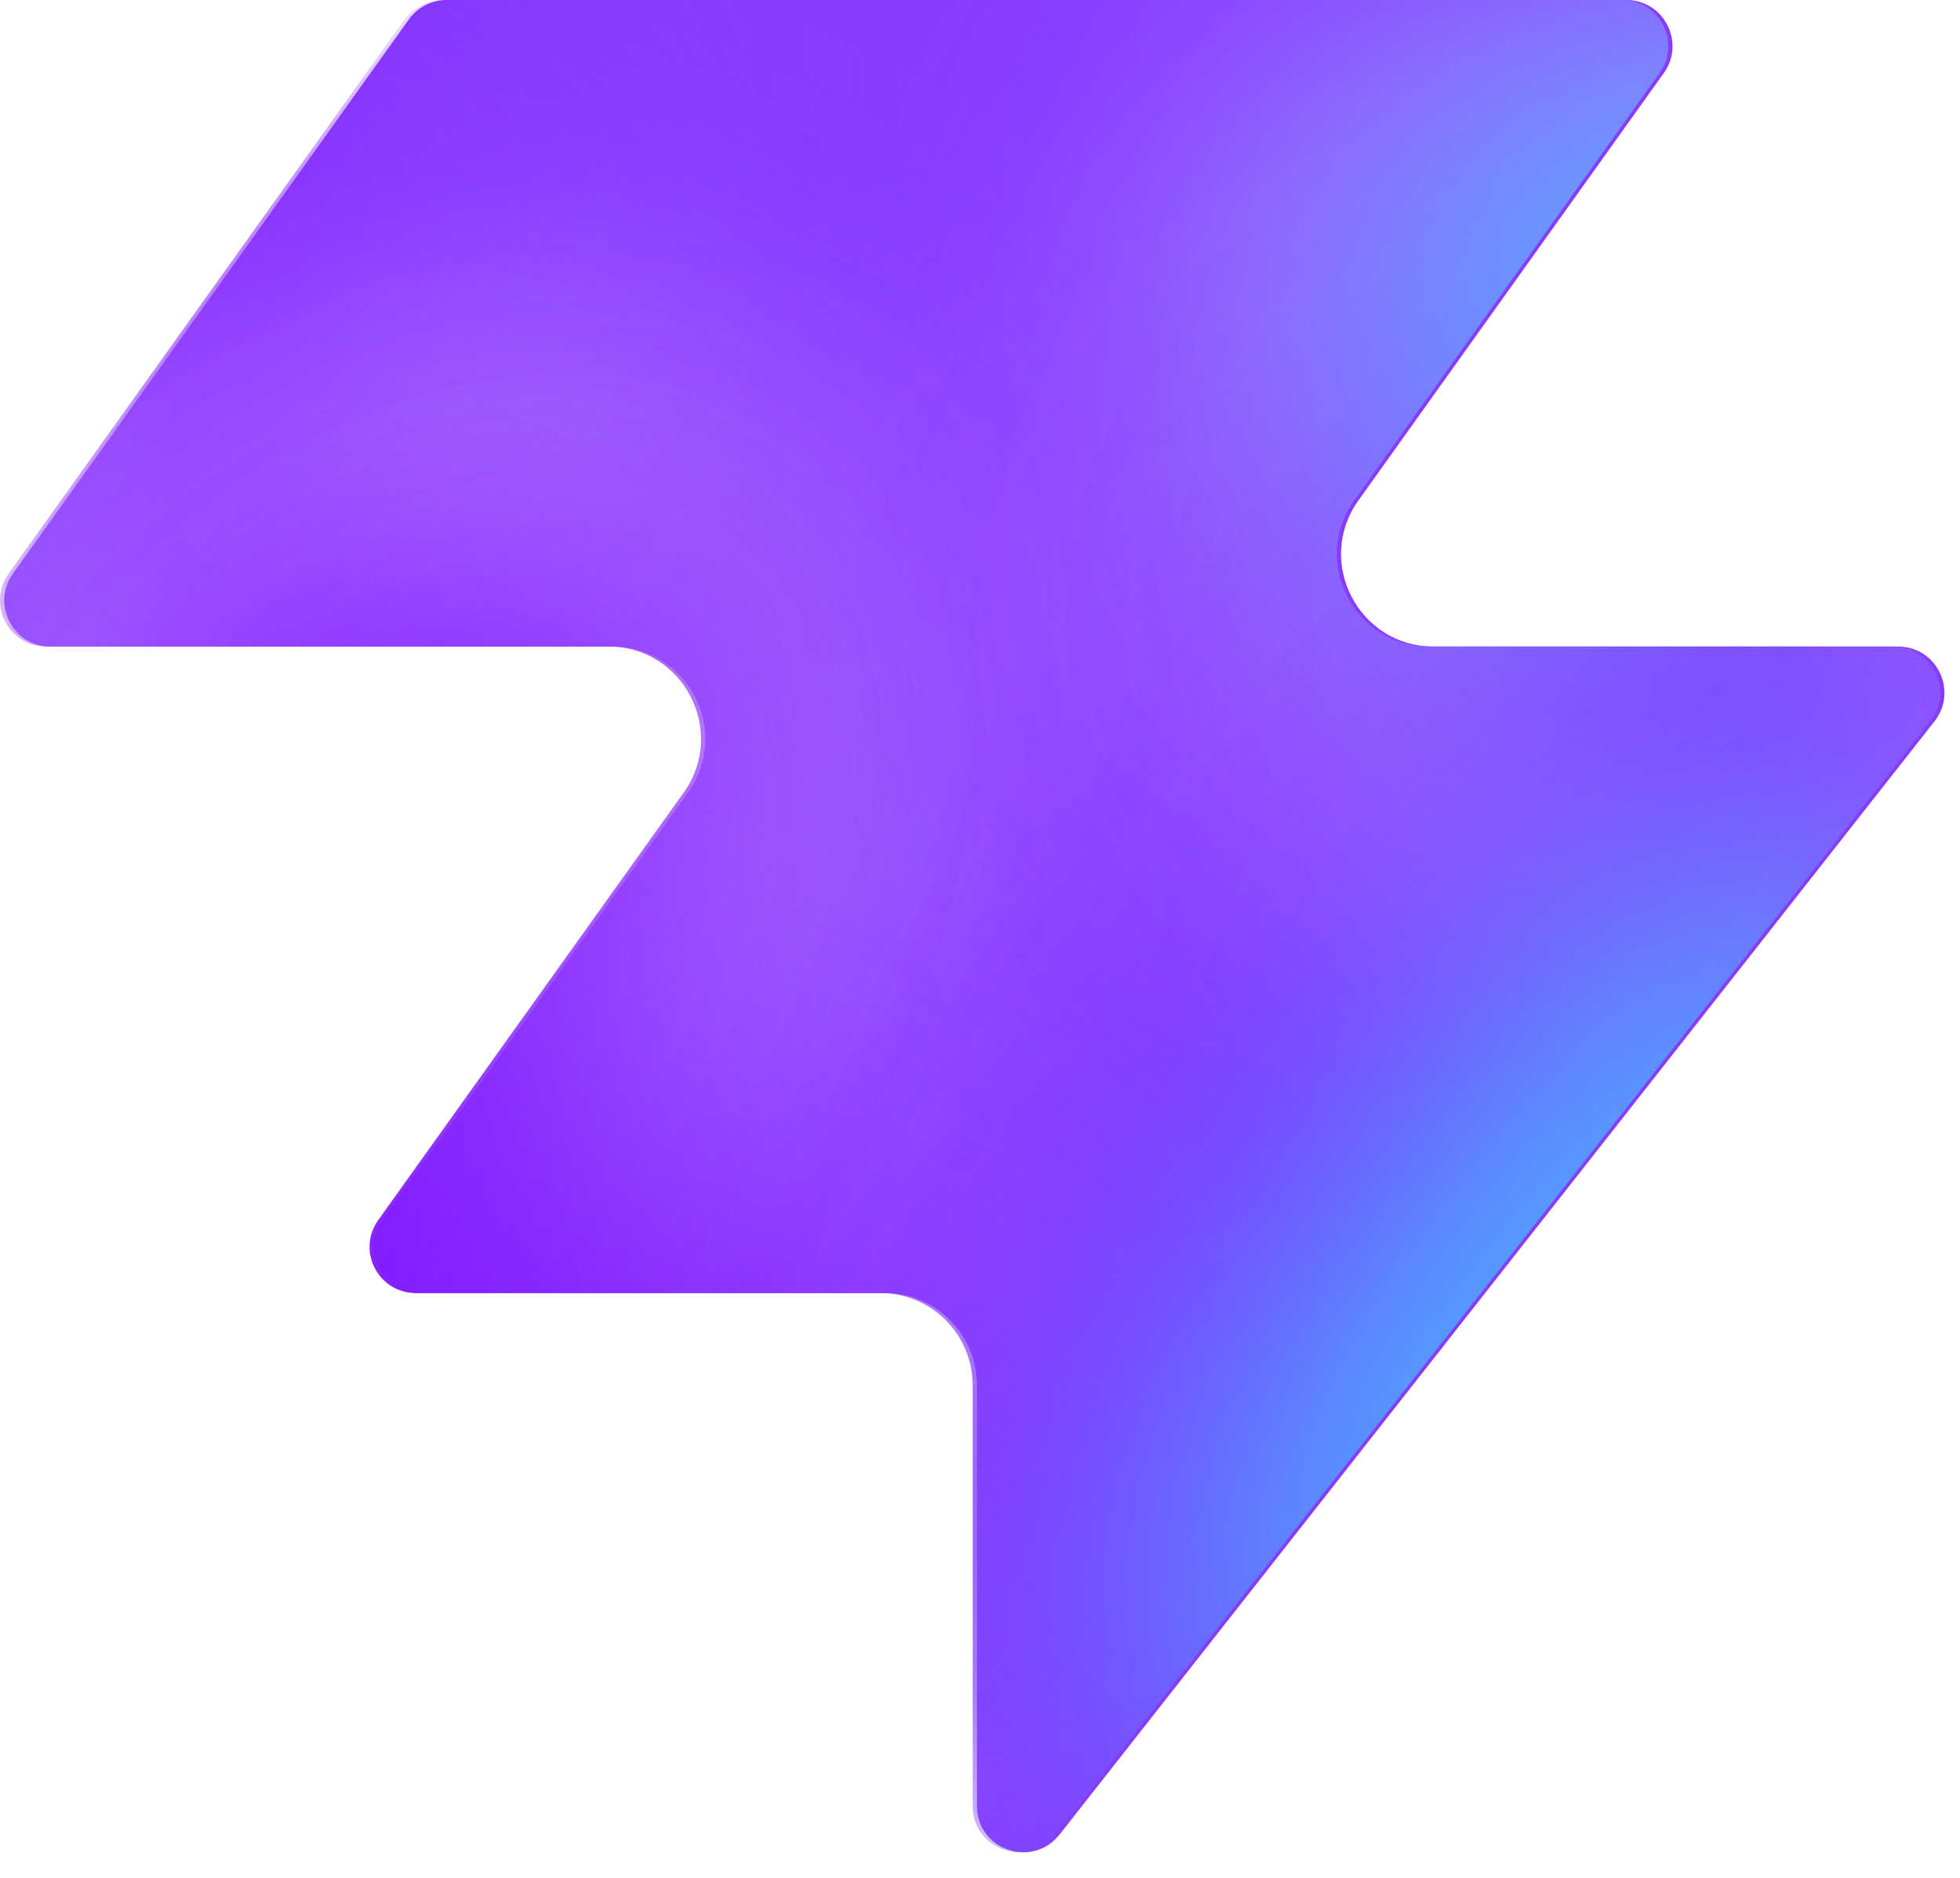
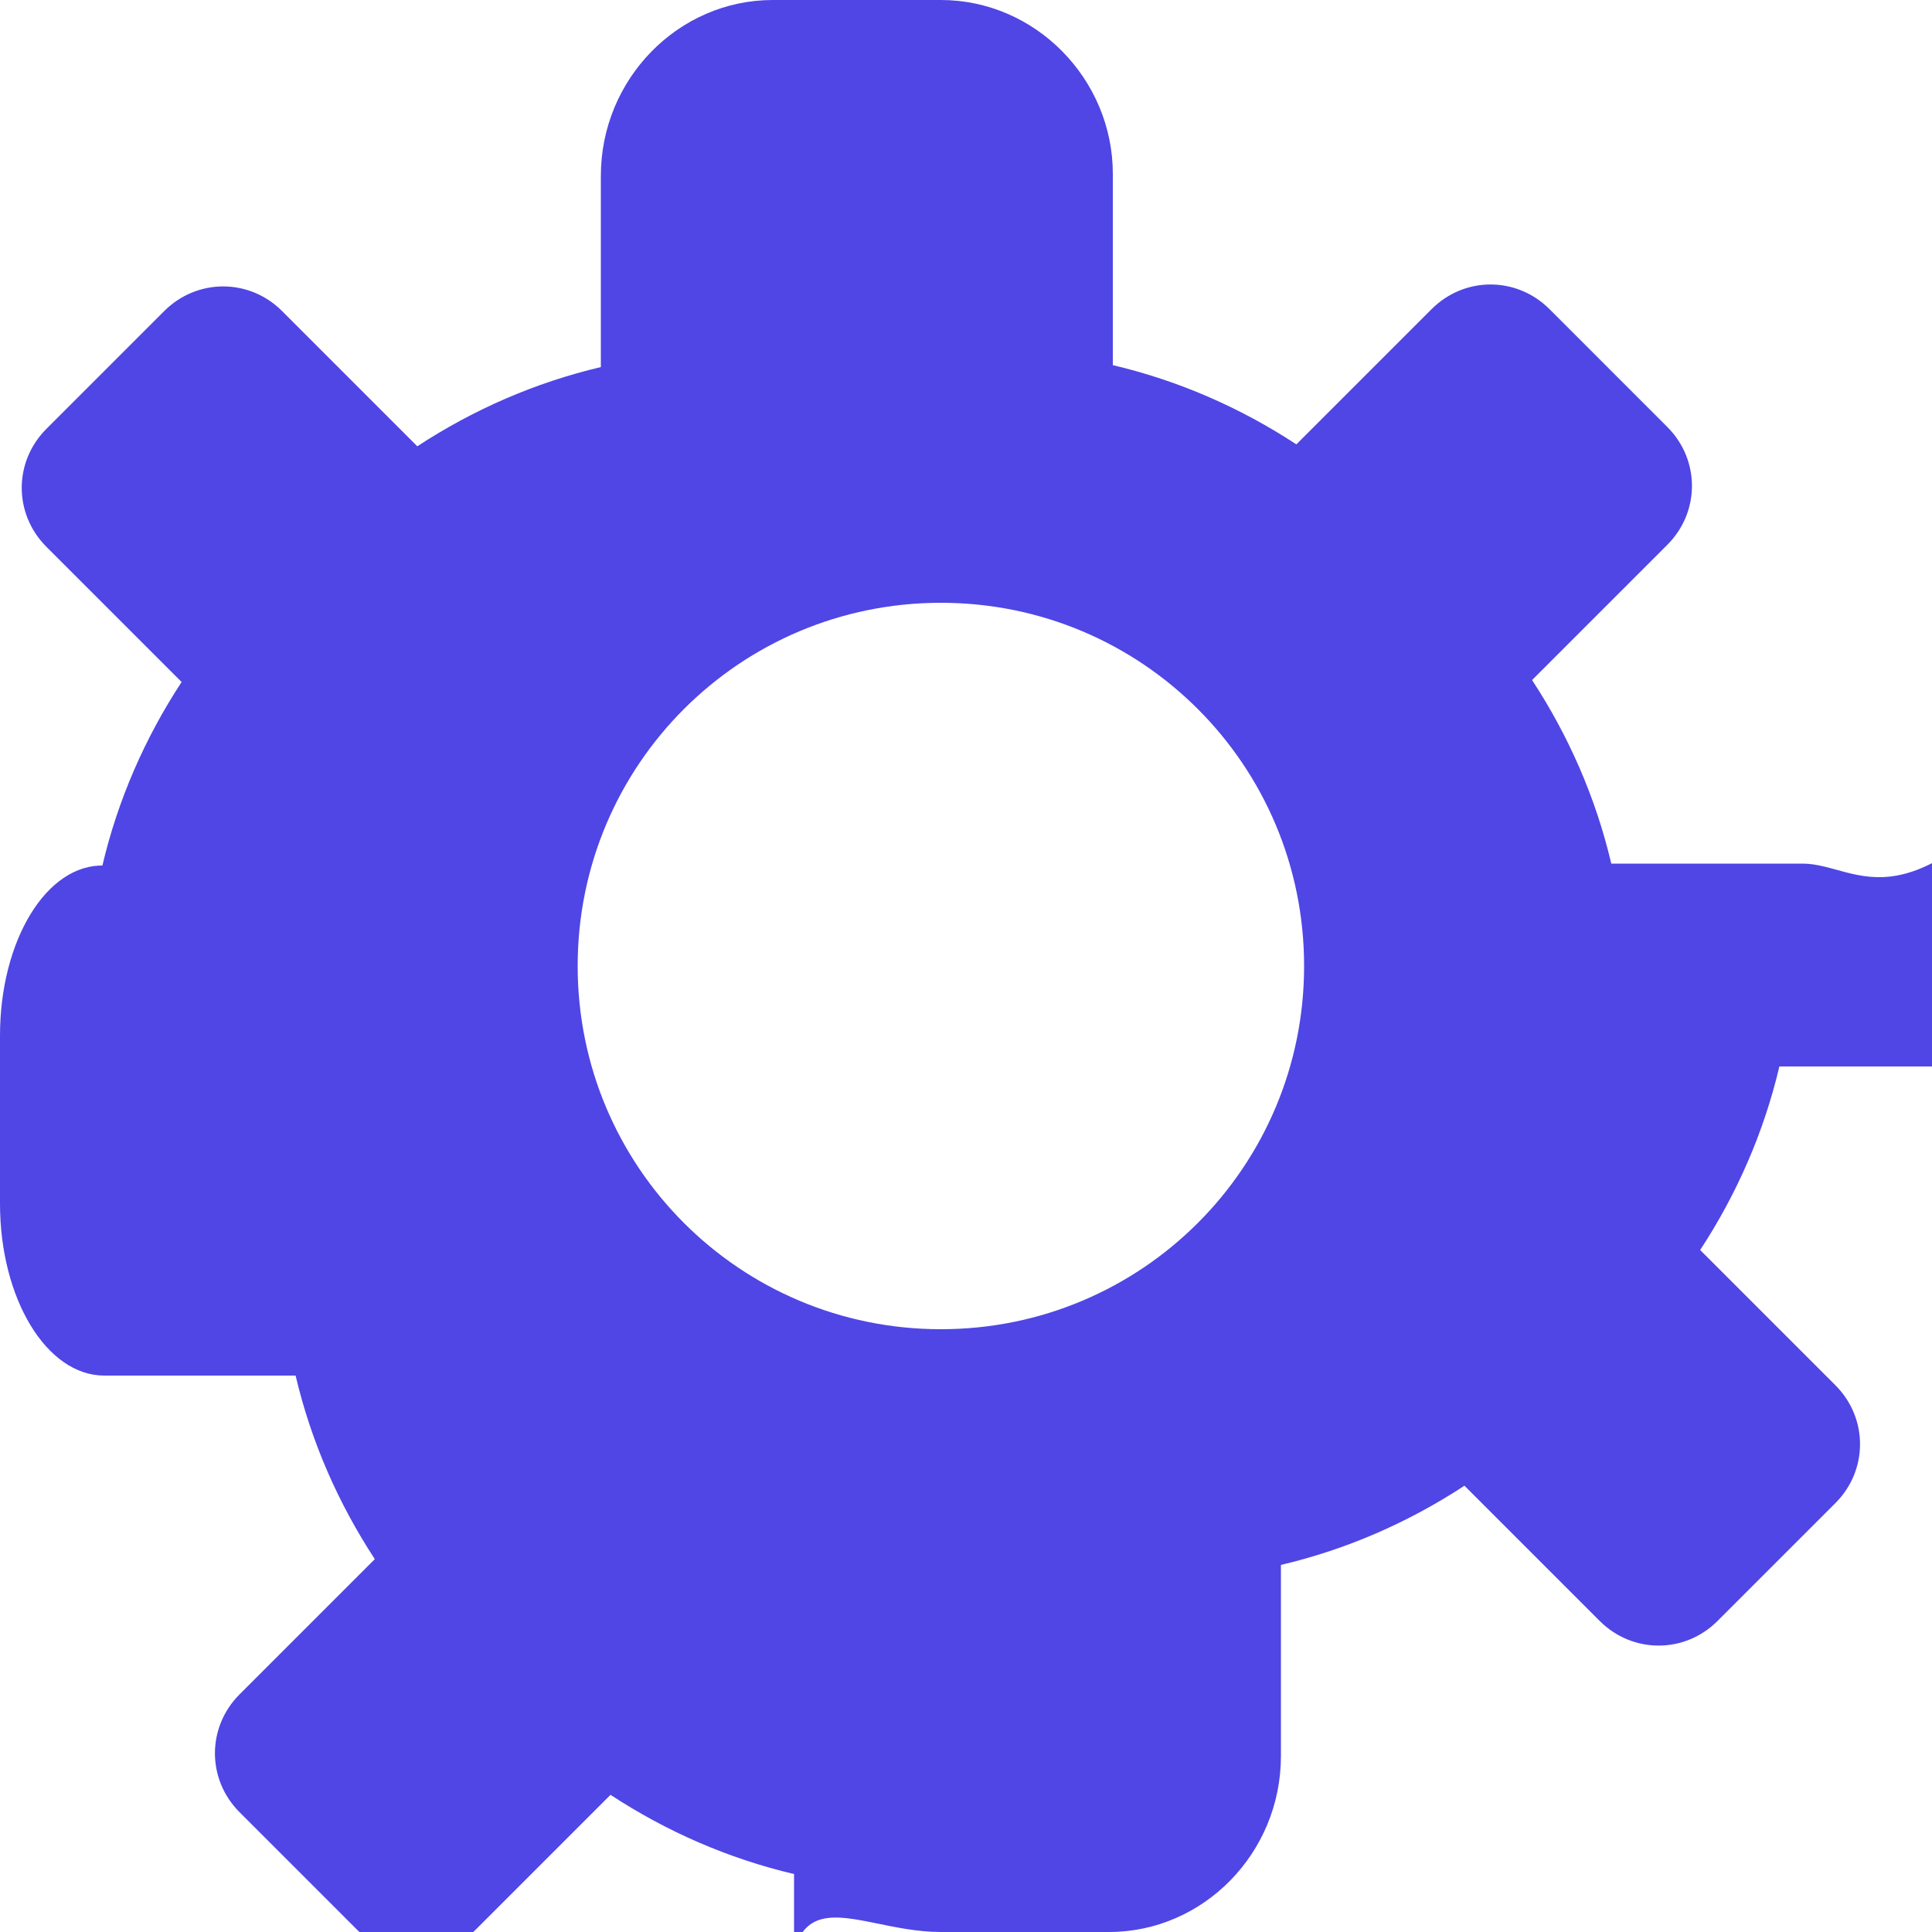
- <svg xmlns="http://www.w3.org/2000/svg" width="48" height="46" fill="none" viewBox="0 0 48 46">
-   <path fill="#863bff" d="M25.946 44.938c-.664.845-2.021.375-2.021-.698V33.937a2.26 2.26 0 0 0-2.262-2.262H10.287c-.92 0-1.456-1.04-.92-1.788l7.48-10.471c1.07-1.497 0-3.578-1.842-3.578H1.237c-.92 0-1.456-1.04-.92-1.788L10.013.474c.214-.297.556-.474.92-.474h28.894c.92 0 1.456 1.04.92 1.788l-7.48 10.471c-1.07 1.498 0 3.579 1.842 3.579h11.377c.943 0 1.473 1.088.89 1.83L25.947 44.94z" style="fill:#863bff;fill:color(display-p3 .525 .23 1);fill-opacity:1" />
-   <mask id="a" width="48" height="46" x="0" y="0" maskUnits="userSpaceOnUse" style="mask-type:alpha">
-     <path fill="#000" d="M25.842 44.938c-.664.844-2.021.375-2.021-.698V33.937a2.26 2.26 0 0 0-2.262-2.262H10.183c-.92 0-1.456-1.04-.92-1.788l7.48-10.471c1.07-1.498 0-3.579-1.842-3.579H1.133c-.92 0-1.456-1.04-.92-1.787L9.91.473c.214-.297.556-.474.92-.474h28.894c.92 0 1.456 1.04.92 1.788l-7.48 10.471c-1.07 1.498 0 3.578 1.842 3.578h11.377c.943 0 1.473 1.088.89 1.832L25.843 44.94z" style="fill:#000;fill-opacity:1" />
-   </mask>
-   <g mask="url(#a)">
-     <g filter="url(#b)">
-       <ellipse cx="5.508" cy="14.704" fill="#ede6ff" rx="5.508" ry="14.704" style="fill:#ede6ff;fill:color(display-p3 .927 .903 1);fill-opacity:1" transform="matrix(.00324 1 1 -.00324 -4.47 31.516)" />
-     </g>
-     <g filter="url(#c)">
-       <ellipse cx="10.399" cy="29.851" fill="#ede6ff" rx="10.399" ry="29.851" style="fill:#ede6ff;fill:color(display-p3 .927 .903 1);fill-opacity:1" transform="matrix(.00324 1 1 -.00324 -39.328 7.883)" />
-     </g>
-     <g filter="url(#d)">
-       <ellipse cx="5.508" cy="30.487" fill="#7e14ff" rx="5.508" ry="30.487" style="fill:#7e14ff;fill:color(display-p3 .492 .077 1);fill-opacity:1" transform="rotate(89.814 -25.913 -14.639)scale(1 -1)" />
-     </g>
-     <g filter="url(#e)">
-       <ellipse cx="5.508" cy="30.599" fill="#7e14ff" rx="5.508" ry="30.599" style="fill:#7e14ff;fill:color(display-p3 .492 .077 1);fill-opacity:1" transform="rotate(89.814 -32.644 -3.334)scale(1 -1)" />
-     </g>
-     <g filter="url(#f)">
-       <ellipse cx="5.508" cy="30.599" fill="#7e14ff" rx="5.508" ry="30.599" style="fill:#7e14ff;fill:color(display-p3 .492 .077 1);fill-opacity:1" transform="matrix(.00324 1 1 -.00324 -34.34 30.47)" />
-     </g>
-     <g filter="url(#g)">
-       <ellipse cx="14.072" cy="22.078" fill="#ede6ff" rx="14.072" ry="22.078" style="fill:#ede6ff;fill:color(display-p3 .927 .903 1);fill-opacity:1" transform="rotate(93.35 24.506 48.493)scale(-1 1)" />
-     </g>
-     <g filter="url(#h)">
-       <ellipse cx="3.47" cy="21.501" fill="#7e14ff" rx="3.47" ry="21.501" style="fill:#7e14ff;fill:color(display-p3 .492 .077 1);fill-opacity:1" transform="rotate(89.009 28.708 47.59)scale(-1 1)" />
-     </g>
-     <g filter="url(#i)">
-       <ellipse cx="3.47" cy="21.501" fill="#7e14ff" rx="3.47" ry="21.501" style="fill:#7e14ff;fill:color(display-p3 .492 .077 1);fill-opacity:1" transform="rotate(89.009 28.708 47.59)scale(-1 1)" />
-     </g>
-     <g filter="url(#j)">
-       <ellipse cx=".387" cy="8.972" fill="#7e14ff" rx="4.407" ry="29.108" style="fill:#7e14ff;fill:color(display-p3 .492 .077 1);fill-opacity:1" transform="rotate(39.51 .387 8.972)" />
-     </g>
-     <g filter="url(#k)">
-       <ellipse cx="47.523" cy="-6.092" fill="#7e14ff" rx="4.407" ry="29.108" style="fill:#7e14ff;fill:color(display-p3 .492 .077 1);fill-opacity:1" transform="rotate(37.892 47.523 -6.092)" />
-     </g>
-     <g filter="url(#l)">
-       <ellipse cx="41.412" cy="6.333" fill="#47bfff" rx="5.971" ry="9.665" style="fill:#47bfff;fill:color(display-p3 .28 .748 1);fill-opacity:1" transform="rotate(37.892 41.412 6.333)" />
-     </g>
-     <g filter="url(#m)">
-       <ellipse cx="-1.879" cy="38.332" fill="#7e14ff" rx="4.407" ry="29.108" style="fill:#7e14ff;fill:color(display-p3 .492 .077 1);fill-opacity:1" transform="rotate(37.892 -1.88 38.332)" />
-     </g>
-     <g filter="url(#n)">
-       <ellipse cx="-1.879" cy="38.332" fill="#7e14ff" rx="4.407" ry="29.108" style="fill:#7e14ff;fill:color(display-p3 .492 .077 1);fill-opacity:1" transform="rotate(37.892 -1.88 38.332)" />
-     </g>
-     <g filter="url(#o)">
-       <ellipse cx="35.651" cy="29.907" fill="#7e14ff" rx="4.407" ry="29.108" style="fill:#7e14ff;fill:color(display-p3 .492 .077 1);fill-opacity:1" transform="rotate(37.892 35.651 29.907)" />
-     </g>
-     <g filter="url(#p)">
-       <ellipse cx="38.418" cy="32.4" fill="#47bfff" rx="5.971" ry="15.297" style="fill:#47bfff;fill:color(display-p3 .28 .748 1);fill-opacity:1" transform="rotate(37.892 38.418 32.4)" />
-     </g>
-   </g>
-   <defs>
-     <filter id="b" width="60.045" height="41.654" x="-19.77" y="16.149" color-interpolation-filters="sRGB" filterUnits="userSpaceOnUse">
-       <feFlood flood-opacity="0" result="BackgroundImageFix" />
-       <feBlend in="SourceGraphic" in2="BackgroundImageFix" result="shape" />
-       <feGaussianBlur result="effect1_foregroundBlur_2002_17158" stdDeviation="7.659" />
-     </filter>
-     <filter id="c" width="90.34" height="51.437" x="-54.613" y="-7.533" color-interpolation-filters="sRGB" filterUnits="userSpaceOnUse">
-       <feFlood flood-opacity="0" result="BackgroundImageFix" />
-       <feBlend in="SourceGraphic" in2="BackgroundImageFix" result="shape" />
-       <feGaussianBlur result="effect1_foregroundBlur_2002_17158" stdDeviation="7.659" />
-     </filter>
-     <filter id="d" width="79.355" height="29.4" x="-49.64" y="2.03" color-interpolation-filters="sRGB" filterUnits="userSpaceOnUse">
-       <feFlood flood-opacity="0" result="BackgroundImageFix" />
-       <feBlend in="SourceGraphic" in2="BackgroundImageFix" result="shape" />
-       <feGaussianBlur result="effect1_foregroundBlur_2002_17158" stdDeviation="4.596" />
-     </filter>
-     <filter id="e" width="79.579" height="29.4" x="-45.045" y="20.029" color-interpolation-filters="sRGB" filterUnits="userSpaceOnUse">
-       <feFlood flood-opacity="0" result="BackgroundImageFix" />
-       <feBlend in="SourceGraphic" in2="BackgroundImageFix" result="shape" />
-       <feGaussianBlur result="effect1_foregroundBlur_2002_17158" stdDeviation="4.596" />
-     </filter>
-     <filter id="f" width="79.579" height="29.4" x="-43.513" y="21.178" color-interpolation-filters="sRGB" filterUnits="userSpaceOnUse">
-       <feFlood flood-opacity="0" result="BackgroundImageFix" />
-       <feBlend in="SourceGraphic" in2="BackgroundImageFix" result="shape" />
-       <feGaussianBlur result="effect1_foregroundBlur_2002_17158" stdDeviation="4.596" />
-     </filter>
-     <filter id="g" width="74.749" height="58.852" x="15.756" y="-17.901" color-interpolation-filters="sRGB" filterUnits="userSpaceOnUse">
-       <feFlood flood-opacity="0" result="BackgroundImageFix" />
-       <feBlend in="SourceGraphic" in2="BackgroundImageFix" result="shape" />
-       <feGaussianBlur result="effect1_foregroundBlur_2002_17158" stdDeviation="7.659" />
-     </filter>
-     <filter id="h" width="61.377" height="25.362" x="23.548" y="2.284" color-interpolation-filters="sRGB" filterUnits="userSpaceOnUse">
-       <feFlood flood-opacity="0" result="BackgroundImageFix" />
-       <feBlend in="SourceGraphic" in2="BackgroundImageFix" result="shape" />
-       <feGaussianBlur result="effect1_foregroundBlur_2002_17158" stdDeviation="4.596" />
-     </filter>
-     <filter id="i" width="61.377" height="25.362" x="23.548" y="2.284" color-interpolation-filters="sRGB" filterUnits="userSpaceOnUse">
-       <feFlood flood-opacity="0" result="BackgroundImageFix" />
-       <feBlend in="SourceGraphic" in2="BackgroundImageFix" result="shape" />
-       <feGaussianBlur result="effect1_foregroundBlur_2002_17158" stdDeviation="4.596" />
-     </filter>
-     <filter id="j" width="56.045" height="63.649" x="-27.636" y="-22.853" color-interpolation-filters="sRGB" filterUnits="userSpaceOnUse">
-       <feFlood flood-opacity="0" result="BackgroundImageFix" />
-       <feBlend in="SourceGraphic" in2="BackgroundImageFix" result="shape" />
-       <feGaussianBlur result="effect1_foregroundBlur_2002_17158" stdDeviation="4.596" />
-     </filter>
-     <filter id="k" width="54.814" height="64.646" x="20.116" y="-38.415" color-interpolation-filters="sRGB" filterUnits="userSpaceOnUse">
-       <feFlood flood-opacity="0" result="BackgroundImageFix" />
-       <feBlend in="SourceGraphic" in2="BackgroundImageFix" result="shape" />
-       <feGaussianBlur result="effect1_foregroundBlur_2002_17158" stdDeviation="4.596" />
-     </filter>
-     <filter id="l" width="33.541" height="35.313" x="24.641" y="-11.323" color-interpolation-filters="sRGB" filterUnits="userSpaceOnUse">
-       <feFlood flood-opacity="0" result="BackgroundImageFix" />
-       <feBlend in="SourceGraphic" in2="BackgroundImageFix" result="shape" />
-       <feGaussianBlur result="effect1_foregroundBlur_2002_17158" stdDeviation="4.596" />
-     </filter>
-     <filter id="m" width="54.814" height="64.646" x="-29.286" y="6.009" color-interpolation-filters="sRGB" filterUnits="userSpaceOnUse">
-       <feFlood flood-opacity="0" result="BackgroundImageFix" />
-       <feBlend in="SourceGraphic" in2="BackgroundImageFix" result="shape" />
-       <feGaussianBlur result="effect1_foregroundBlur_2002_17158" stdDeviation="4.596" />
-     </filter>
-     <filter id="n" width="54.814" height="64.646" x="-29.286" y="6.009" color-interpolation-filters="sRGB" filterUnits="userSpaceOnUse">
-       <feFlood flood-opacity="0" result="BackgroundImageFix" />
-       <feBlend in="SourceGraphic" in2="BackgroundImageFix" result="shape" />
-       <feGaussianBlur result="effect1_foregroundBlur_2002_17158" stdDeviation="4.596" />
-     </filter>
-     <filter id="o" width="54.814" height="64.646" x="8.244" y="-2.416" color-interpolation-filters="sRGB" filterUnits="userSpaceOnUse">
-       <feFlood flood-opacity="0" result="BackgroundImageFix" />
-       <feBlend in="SourceGraphic" in2="BackgroundImageFix" result="shape" />
-       <feGaussianBlur result="effect1_foregroundBlur_2002_17158" stdDeviation="4.596" />
-     </filter>
-     <filter id="p" width="39.409" height="43.623" x="18.713" y="10.588" color-interpolation-filters="sRGB" filterUnits="userSpaceOnUse">
-       <feFlood flood-opacity="0" result="BackgroundImageFix" />
-       <feBlend in="SourceGraphic" in2="BackgroundImageFix" result="shape" />
-       <feGaussianBlur result="effect1_foregroundBlur_2002_17158" stdDeviation="4.596" />
-     </filter>
-   </defs>
+ <svg xmlns="http://www.w3.org/2000/svg" viewBox="0 0 100 100">
+   <path fill="#4F46E5" d="M93.3,44.7h-9.9c-0.8-3.4-2.2-6.6-4.1-9.5l7-7c1.7-1.7,1.7-4.4,0-6.1l-6.1-6.1c-1.7-1.7-4.4-1.7-6.1,0l-7,7c-2.9-1.9-6.1-3.3-9.5-4.1v-9.9C57.6,4.1,53.6,0,48.7,0h-8.7c-4.9,0-8.9,4.1-8.9,9.1v9.9c-3.4,0.8-6.6,2.2-9.5,4.1l-7-7c-1.7-1.7-4.4-1.7-6.1,0l-6.1,6.1c-1.7,1.7-1.7,4.4,0,6.1l7,7c-1.9,2.9-3.3,6.1-4.1,9.5H5.4C2.4,44.7,0,48.7,0,53.6v8.7C0,67.2,2.4,71.2,5.4,71.2h9.9c0.8,3.4,2.2,6.6,4.1,9.5l-7,7c-1.7,1.7-1.7,4.4,0,6.1l6.1,6.1c1.7,1.7,4.4,1.7,6.1,0l7-7c2.9,1.9,6.1,3.3,9.5,4.1v9.9C39.8,95.9,43.8,100,48.7,100h8.7c4.9,0,8.9-4.1,8.9-9.1v-9.9c3.4-0.8,6.6-2.2,9.5-4.1l7,7c1.7,1.7,4.4,1.7,6.1,0l6.1-6.1c1.7-1.7,1.7-4.4,0-6.1l-7-7c1.9-2.9,3.3-6.1,4.1-9.5h9.9c3,0,5.4-4,5.4-8.9v-8.7C98.7,48.7,96.3,44.7,93.3,44.7z M48.7,68.8c-10.4,0-18.8-8.4-18.8-18.8S38.3,31.2,48.7,31.2S67.5,39.6,67.5,50S59.1,68.8,48.7,68.8z" />
</svg>
